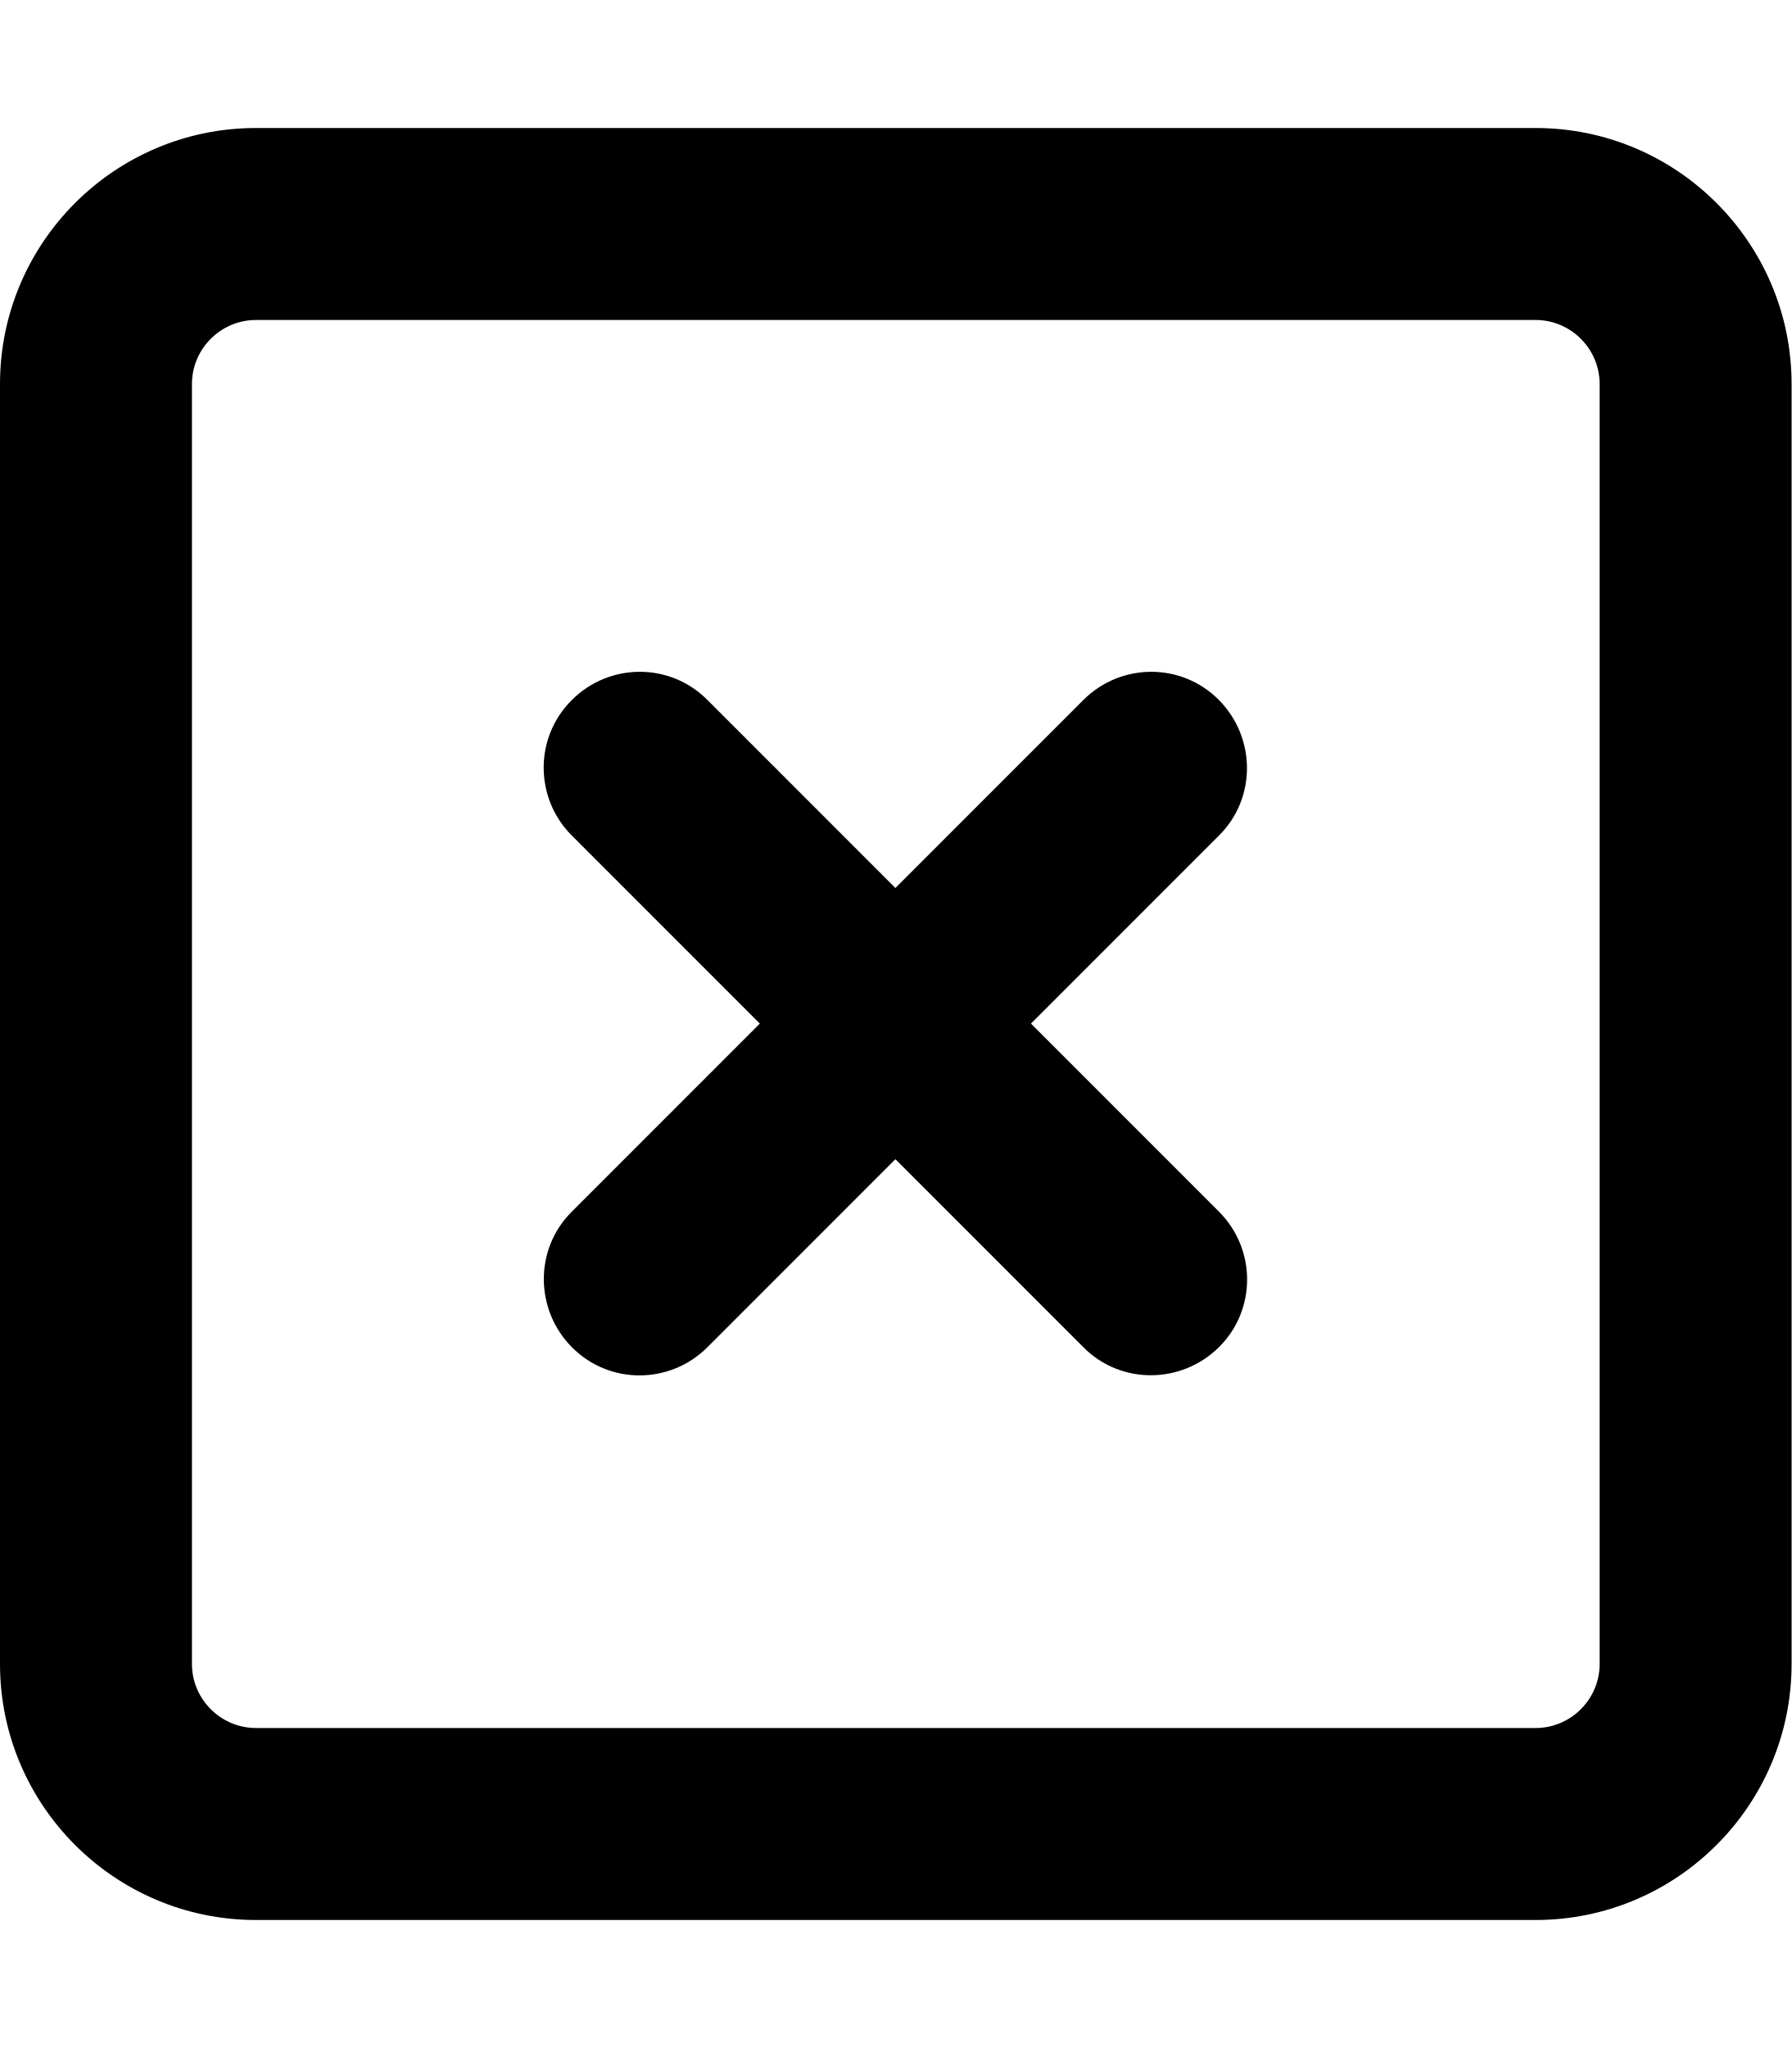
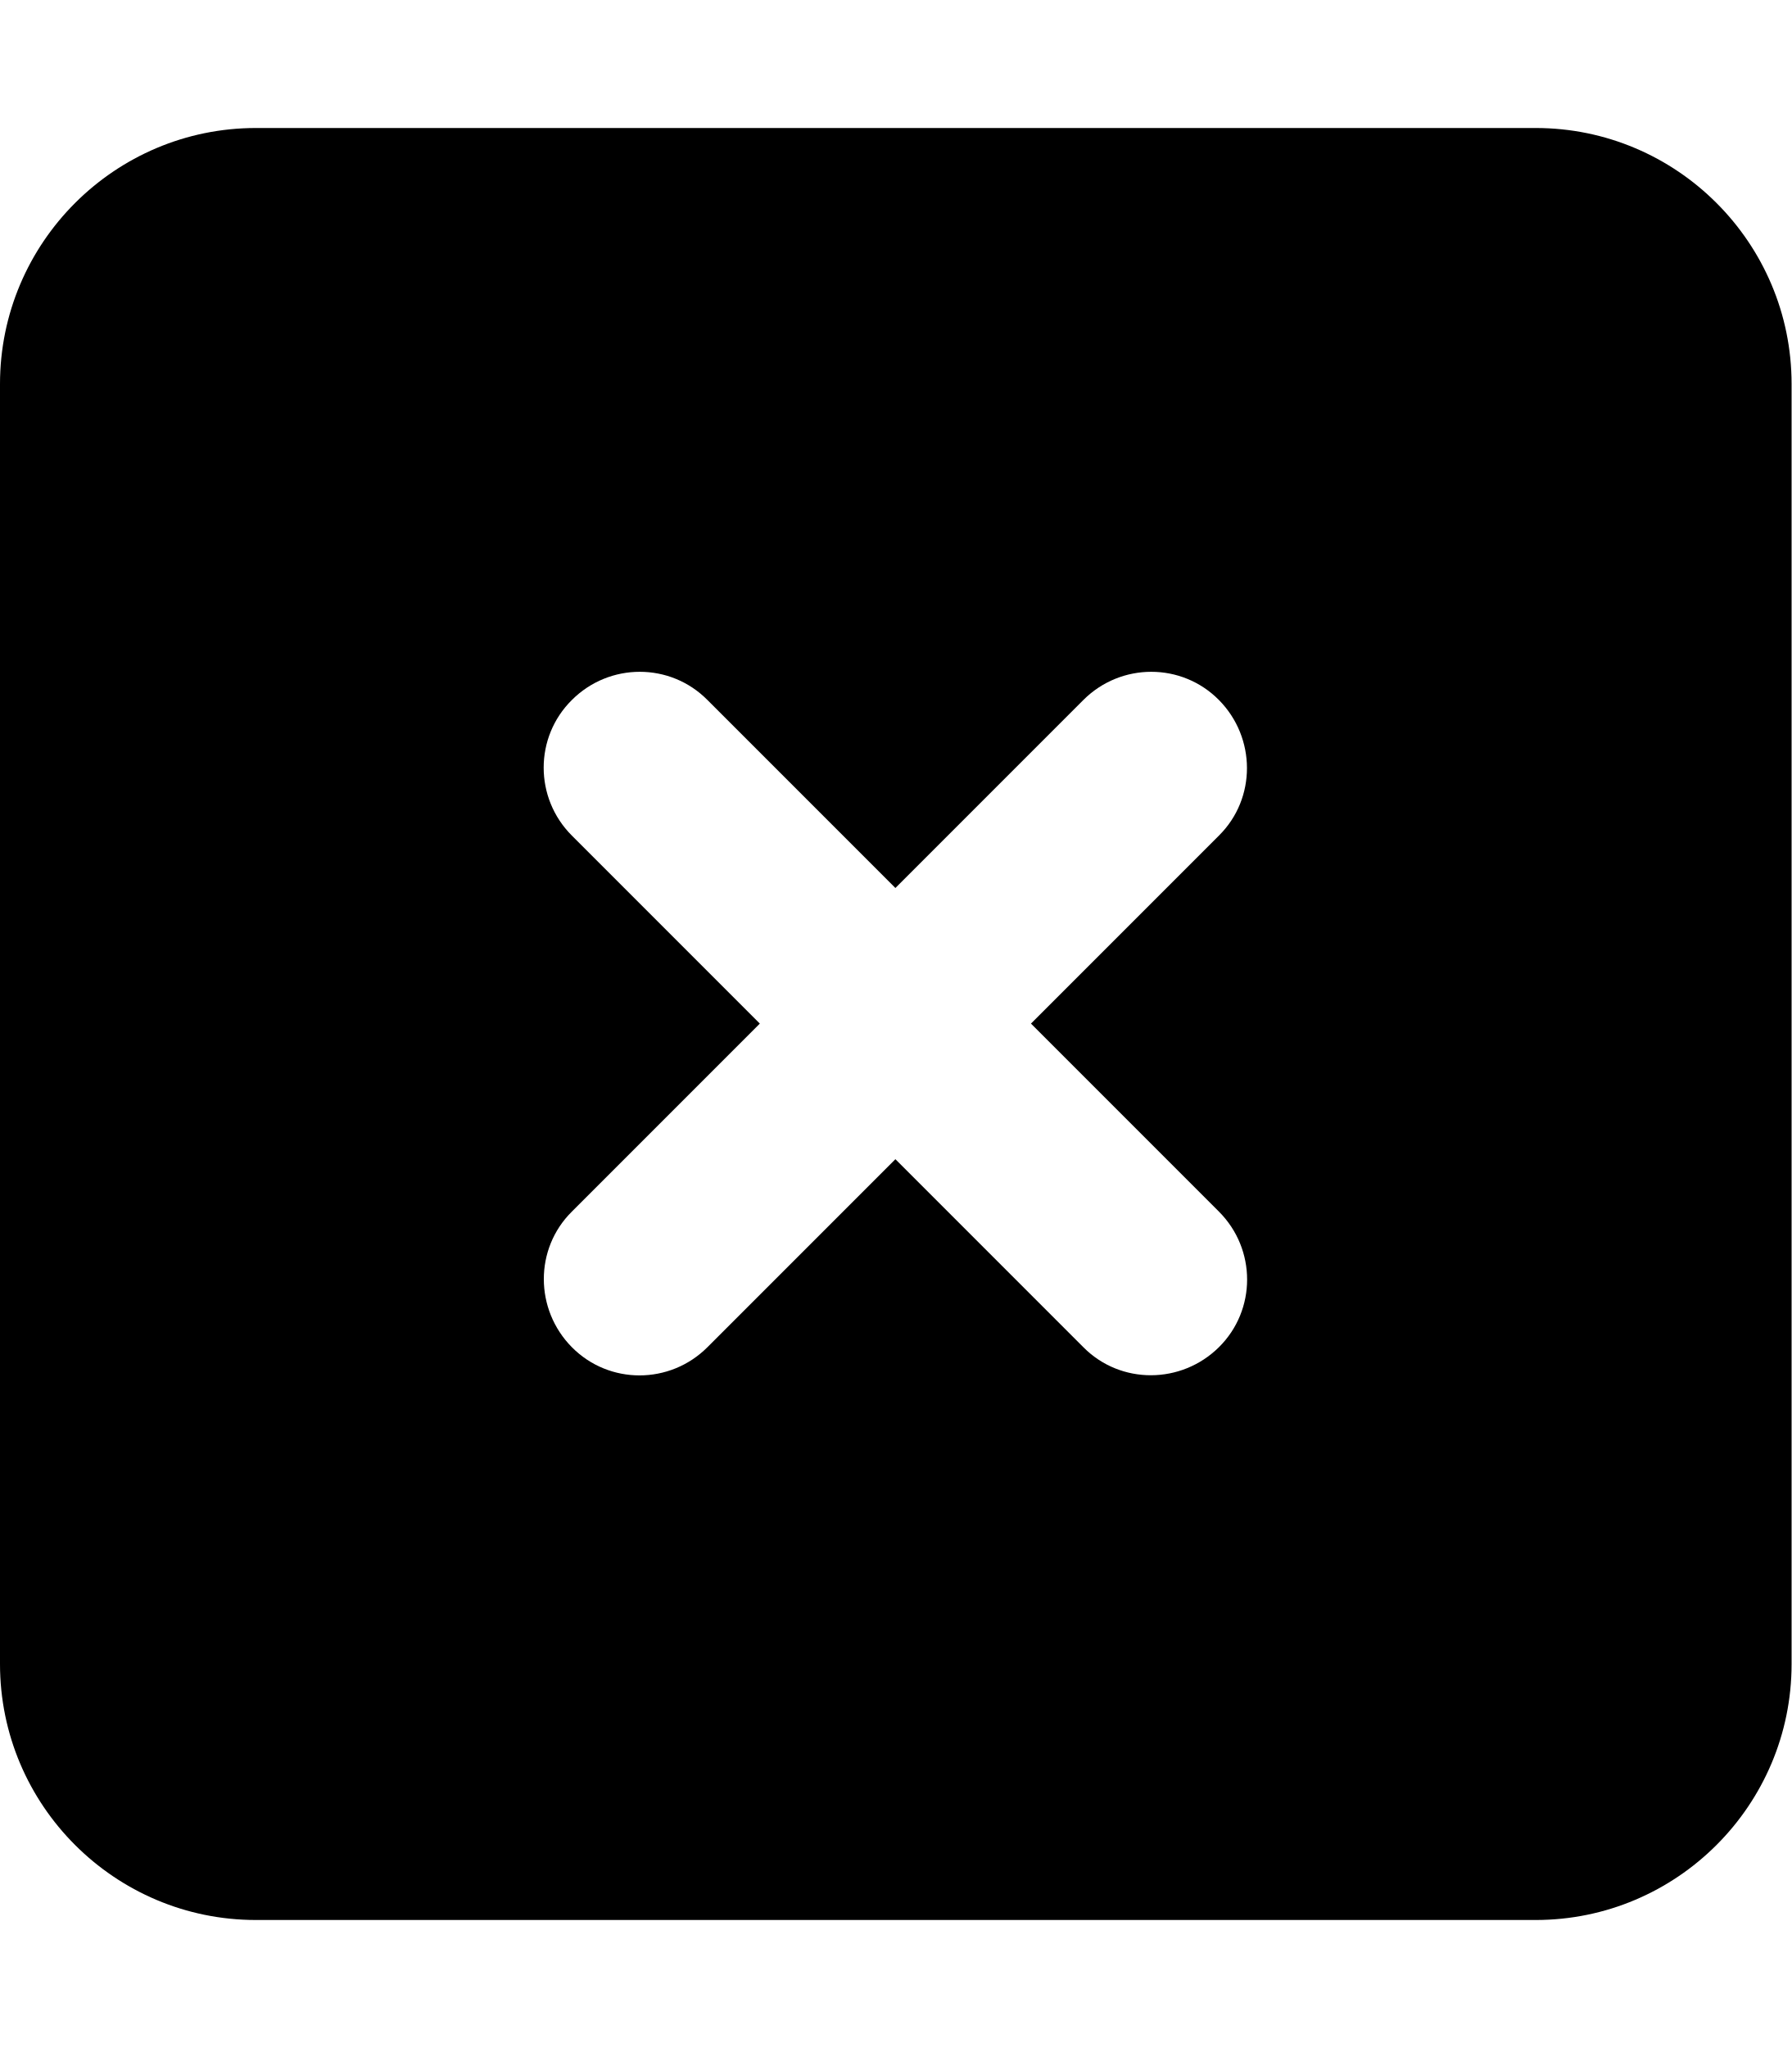
<svg xmlns="http://www.w3.org/2000/svg" viewBox="0 0 448 512">
-   <path d="M64 80c-8.8 0-16 7.2-16 16V416c0 8.8 7.2 16 16 16H384c8.8 0 16-7.2 16-16V96c0-8.8-7.2-16-16-16H64zM0 96C0 60.7 28.7 32 64 32H384c35.3 0 64 28.7 64 64V416c0 35.3-28.7 64-64 64H64c-35.3 0-64-28.7-64-64V96zm143 79c9.4-9.4 24.6-9.4 33.9 0l47 47 47-47c9.4-9.4 24.6-9.4 33.9 0s9.4 24.6 0 33.9l-47 47 47 47c9.4 9.4 9.4 24.6 0 33.9s-24.6 9.4-33.9 0l-47-47-47 47c-9.4 9.4-24.6 9.4-33.9 0s-9.4-24.6 0-33.9l47-47-47-47c-9.4-9.4-9.4-24.6 0-33.9z" />
+   <path d="M64 32C28.7 32 0 60.7 0 96V416c0 35.3 28.7 64 64 64H384c35.3 0 64-28.7 64-64V96c0-35.3-28.7-64-64-64H64zm79 143c9.4-9.4 24.6-9.4 33.9 0l47 47 47-47c9.4-9.4 24.6-9.4 33.9 0s9.4 24.6 0 33.9l-47 47 47 47c9.4 9.4 9.4 24.6 0 33.9s-24.6 9.4-33.9 0l-47-47-47 47c-9.4 9.4-24.6 9.4-33.9 0s-9.4-24.6 0-33.9l47-47-47-47c-9.4-9.4-9.4-24.6 0-33.9z" />
</svg>
